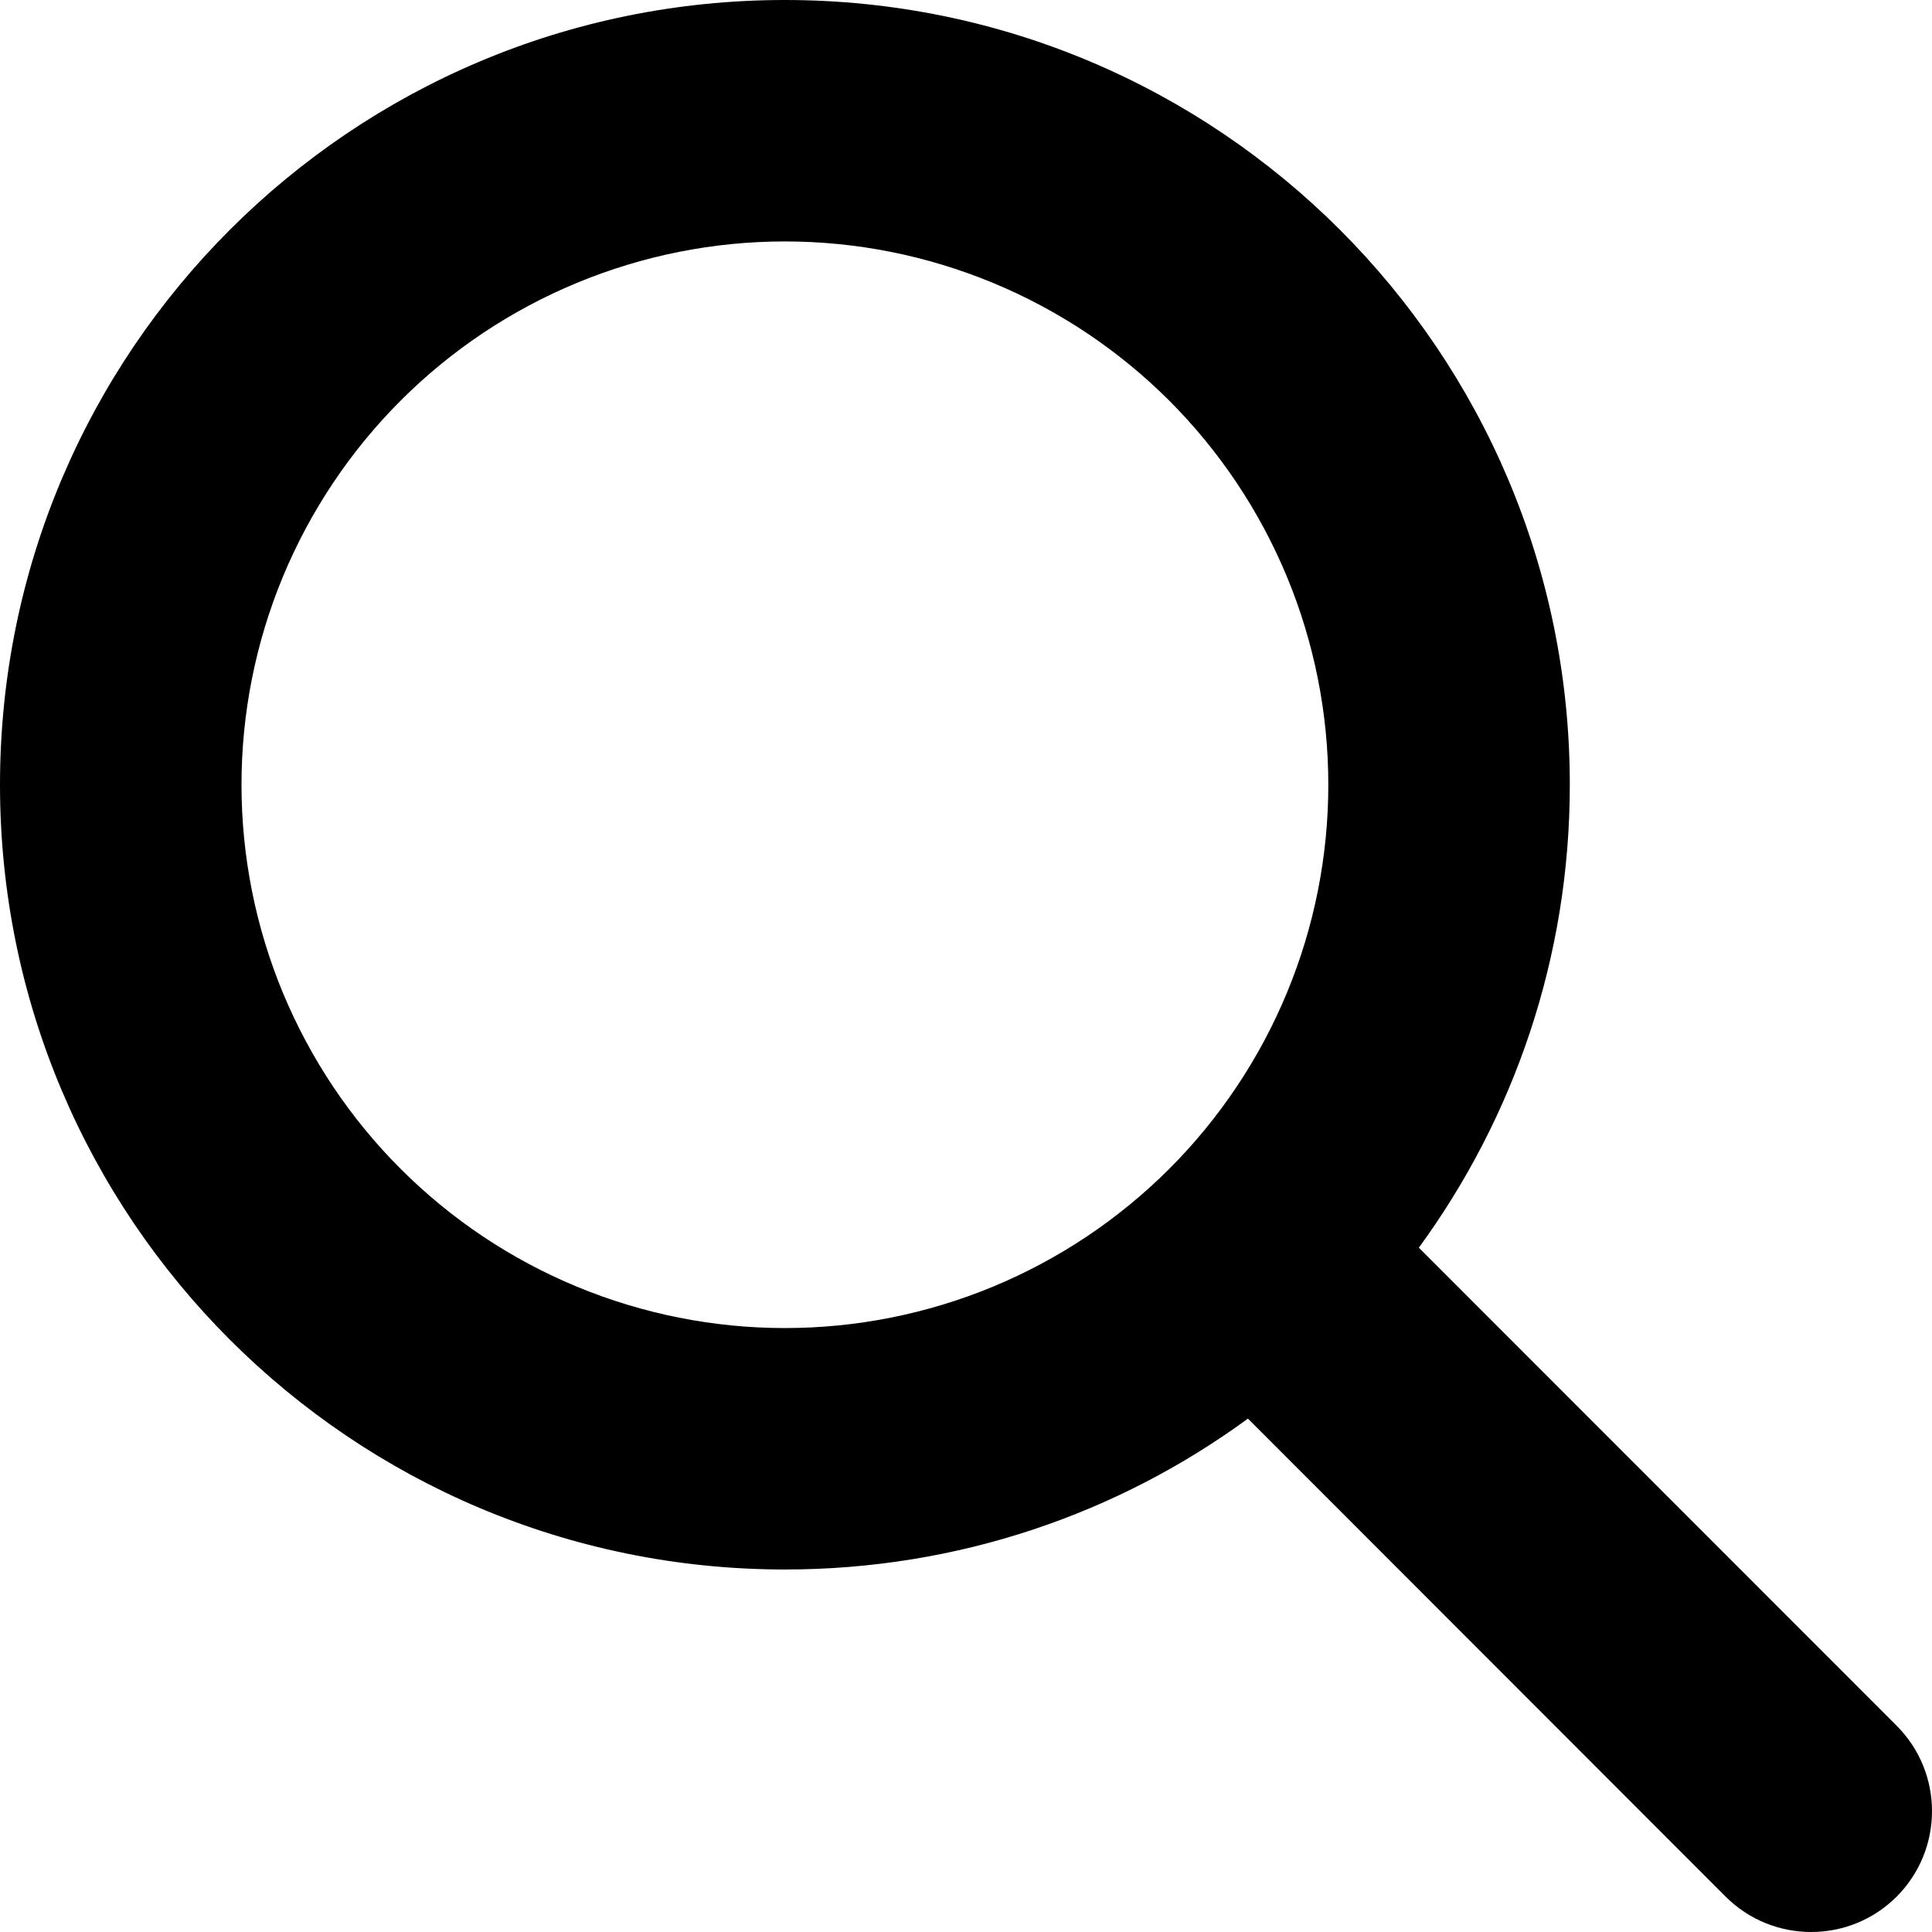
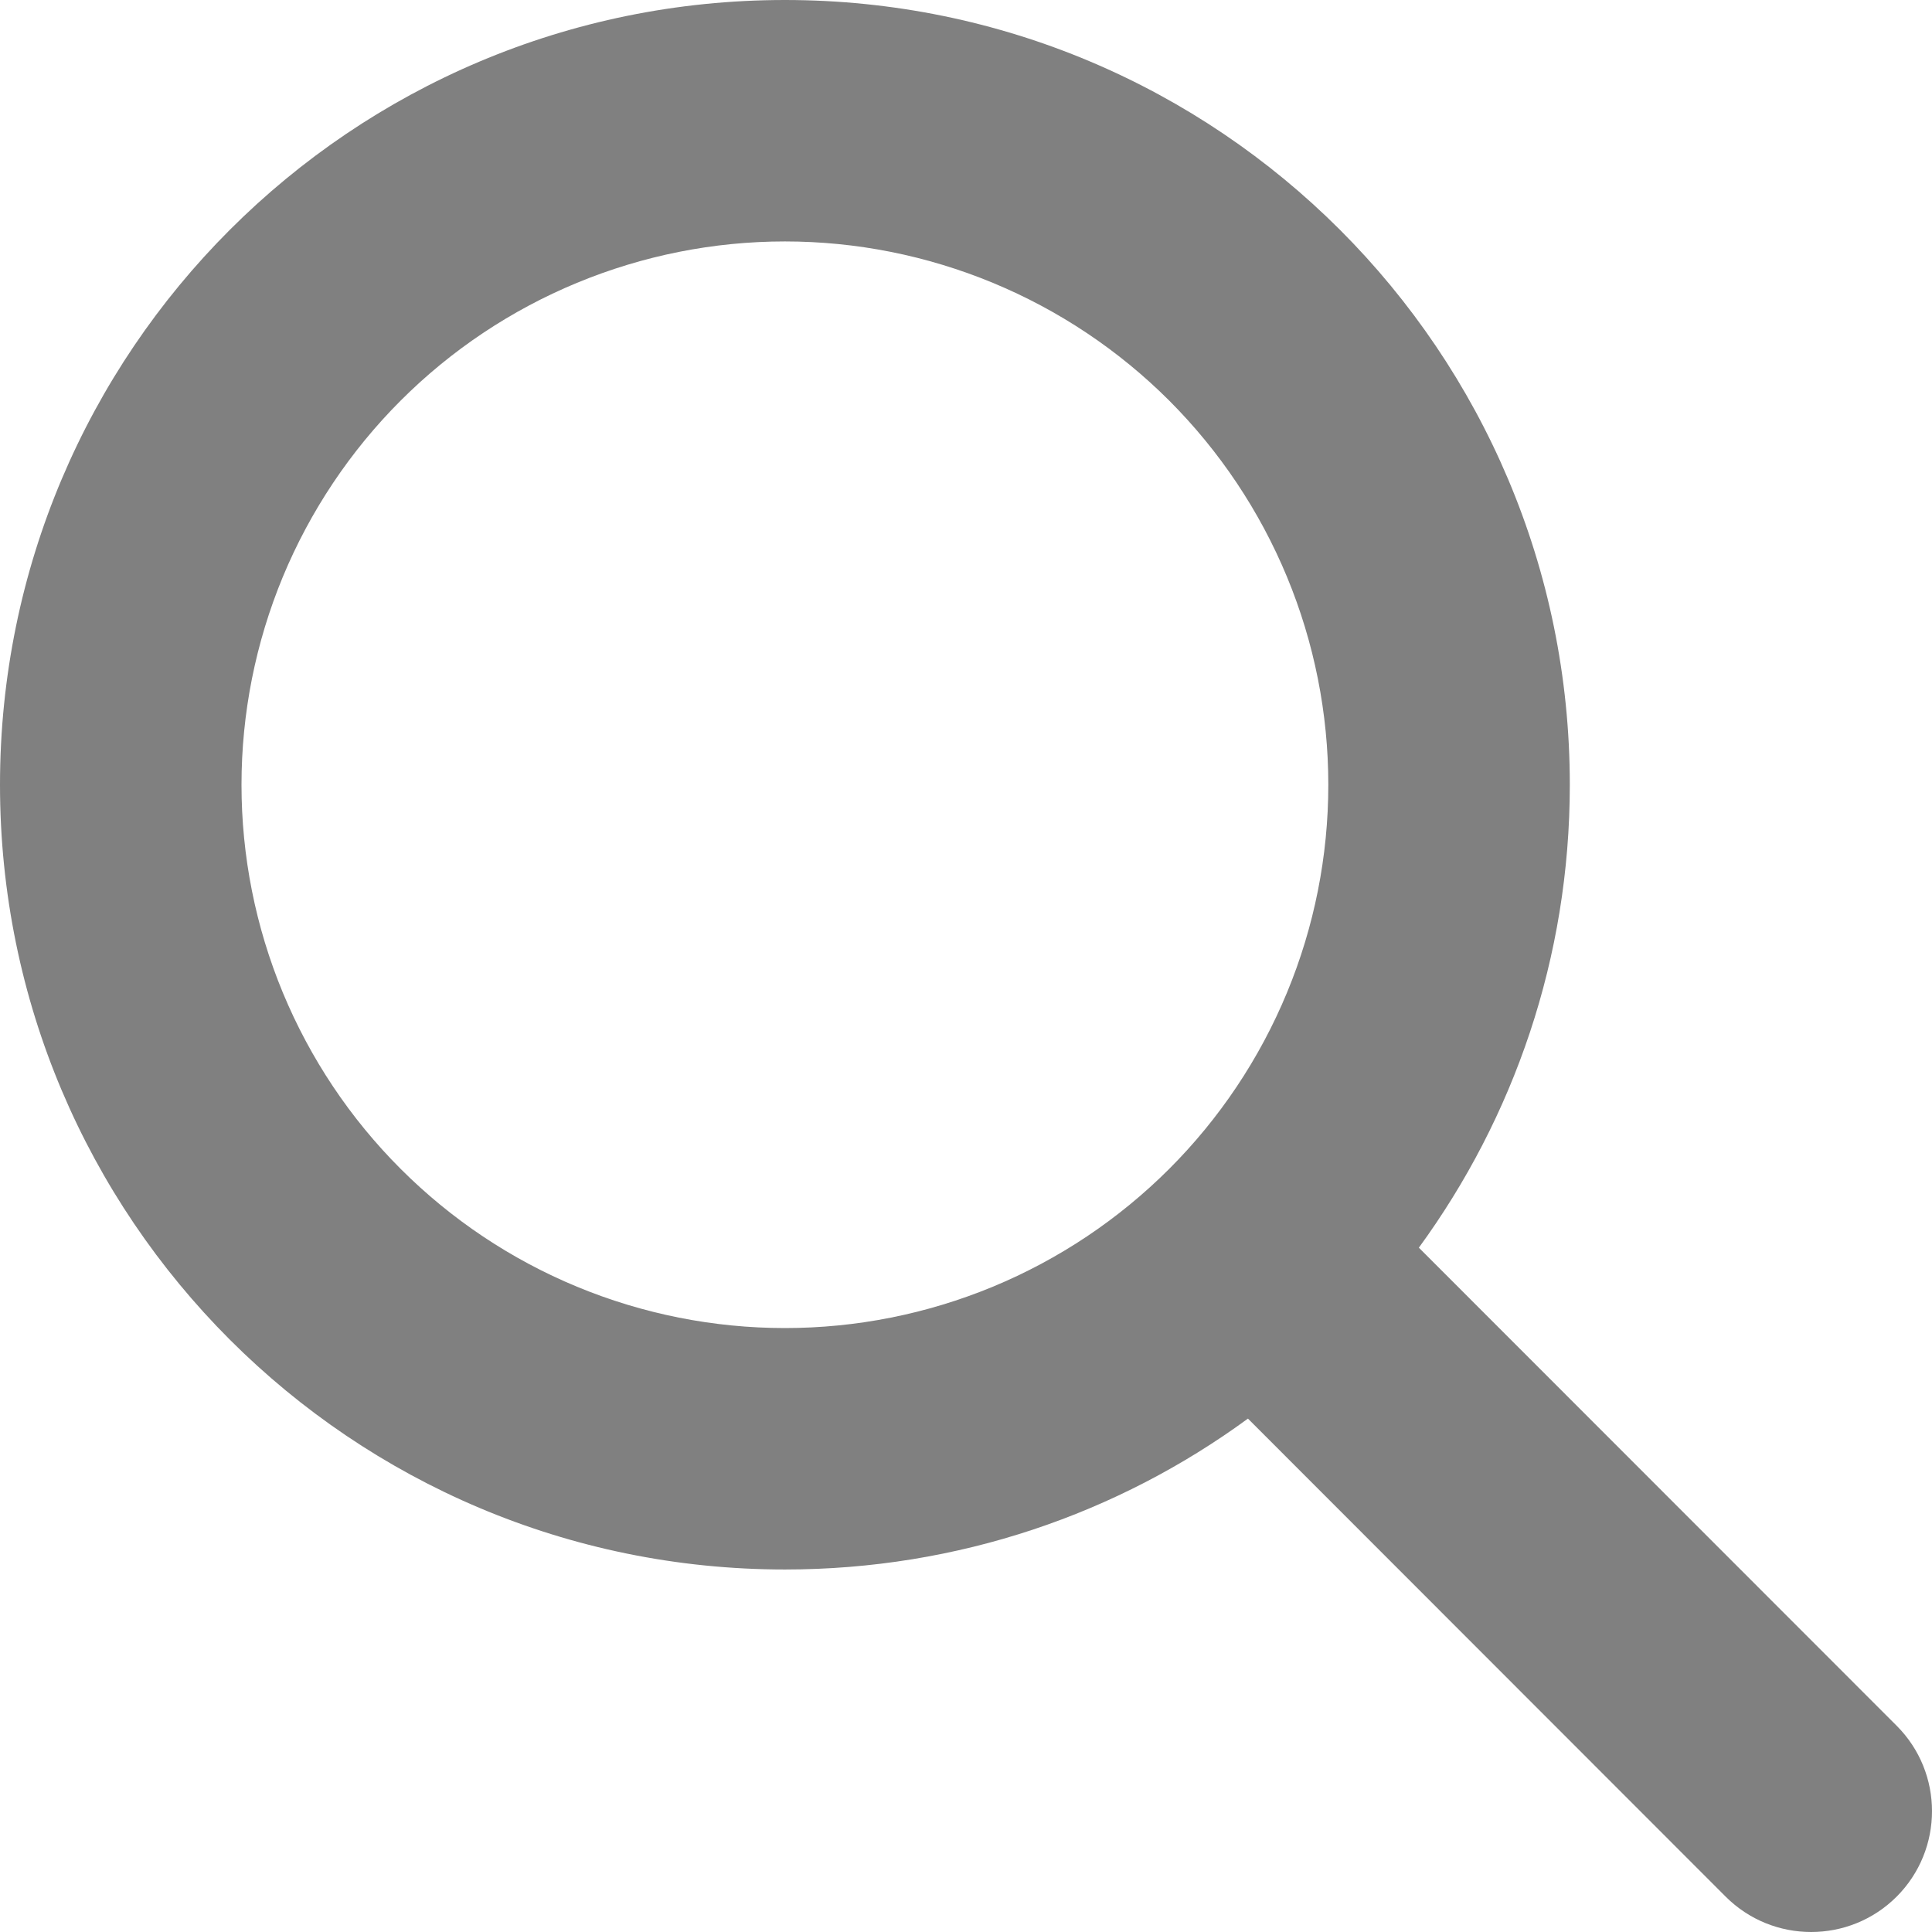
<svg xmlns="http://www.w3.org/2000/svg" width="30" height="30" viewBox="0 0 30 30" fill="none">
-   <path d="M24.376 12.186C24.376 14.875 23.503 17.359 22.032 19.374L29.451 26.797C30.183 27.529 30.183 28.718 29.451 29.451C28.718 30.183 27.529 30.183 26.796 29.451L19.378 22.028C17.362 23.504 14.878 24.371 12.188 24.371C5.455 24.371 0 18.917 0 12.186C0 5.454 5.455 0 12.188 0C18.921 0 24.376 5.454 24.376 12.186ZM12.188 20.622C13.296 20.622 14.393 20.404 15.417 19.98C16.441 19.556 17.371 18.934 18.155 18.151C18.938 17.368 19.56 16.438 19.984 15.414C20.408 14.391 20.626 13.294 20.626 12.186C20.626 11.078 20.408 9.981 19.984 8.957C19.56 7.934 18.938 7.004 18.155 6.22C17.371 5.437 16.441 4.816 15.417 4.392C14.393 3.968 13.296 3.749 12.188 3.749C11.08 3.749 9.983 3.968 8.959 4.392C7.935 4.816 7.005 5.437 6.222 6.22C5.438 7.004 4.817 7.934 4.392 8.957C3.968 9.981 3.75 11.078 3.75 12.186C3.75 13.294 3.968 14.391 4.392 15.414C4.817 16.438 5.438 17.368 6.222 18.151C7.005 18.934 7.935 19.556 8.959 19.98C9.983 20.404 11.08 20.622 12.188 20.622Z" fill="black" />
+   <path d="M24.376 12.186C24.376 14.875 23.503 17.359 22.032 19.374L29.451 26.797C30.183 27.529 30.183 28.718 29.451 29.451C28.718 30.183 27.529 30.183 26.796 29.451L19.378 22.028C17.362 23.504 14.878 24.371 12.188 24.371C5.455 24.371 0 18.917 0 12.186C0 5.454 5.455 0 12.188 0C18.921 0 24.376 5.454 24.376 12.186ZM12.188 20.622C13.296 20.622 14.393 20.404 15.417 19.98C16.441 19.556 17.371 18.934 18.155 18.151C18.938 17.368 19.56 16.438 19.984 15.414C20.408 14.391 20.626 13.294 20.626 12.186C20.626 11.078 20.408 9.981 19.984 8.957C19.56 7.934 18.938 7.004 18.155 6.22C17.371 5.437 16.441 4.816 15.417 4.392C14.393 3.968 13.296 3.749 12.188 3.749C11.08 3.749 9.983 3.968 8.959 4.392C7.935 4.816 7.005 5.437 6.222 6.22C5.438 7.004 4.817 7.934 4.392 8.957C3.968 9.981 3.75 11.078 3.75 12.186C3.75 13.294 3.968 14.391 4.392 15.414C4.817 16.438 5.438 17.368 6.222 18.151C7.005 18.934 7.935 19.556 8.959 19.98C9.983 20.404 11.08 20.622 12.188 20.622Z" fill="grey" />
</svg>
